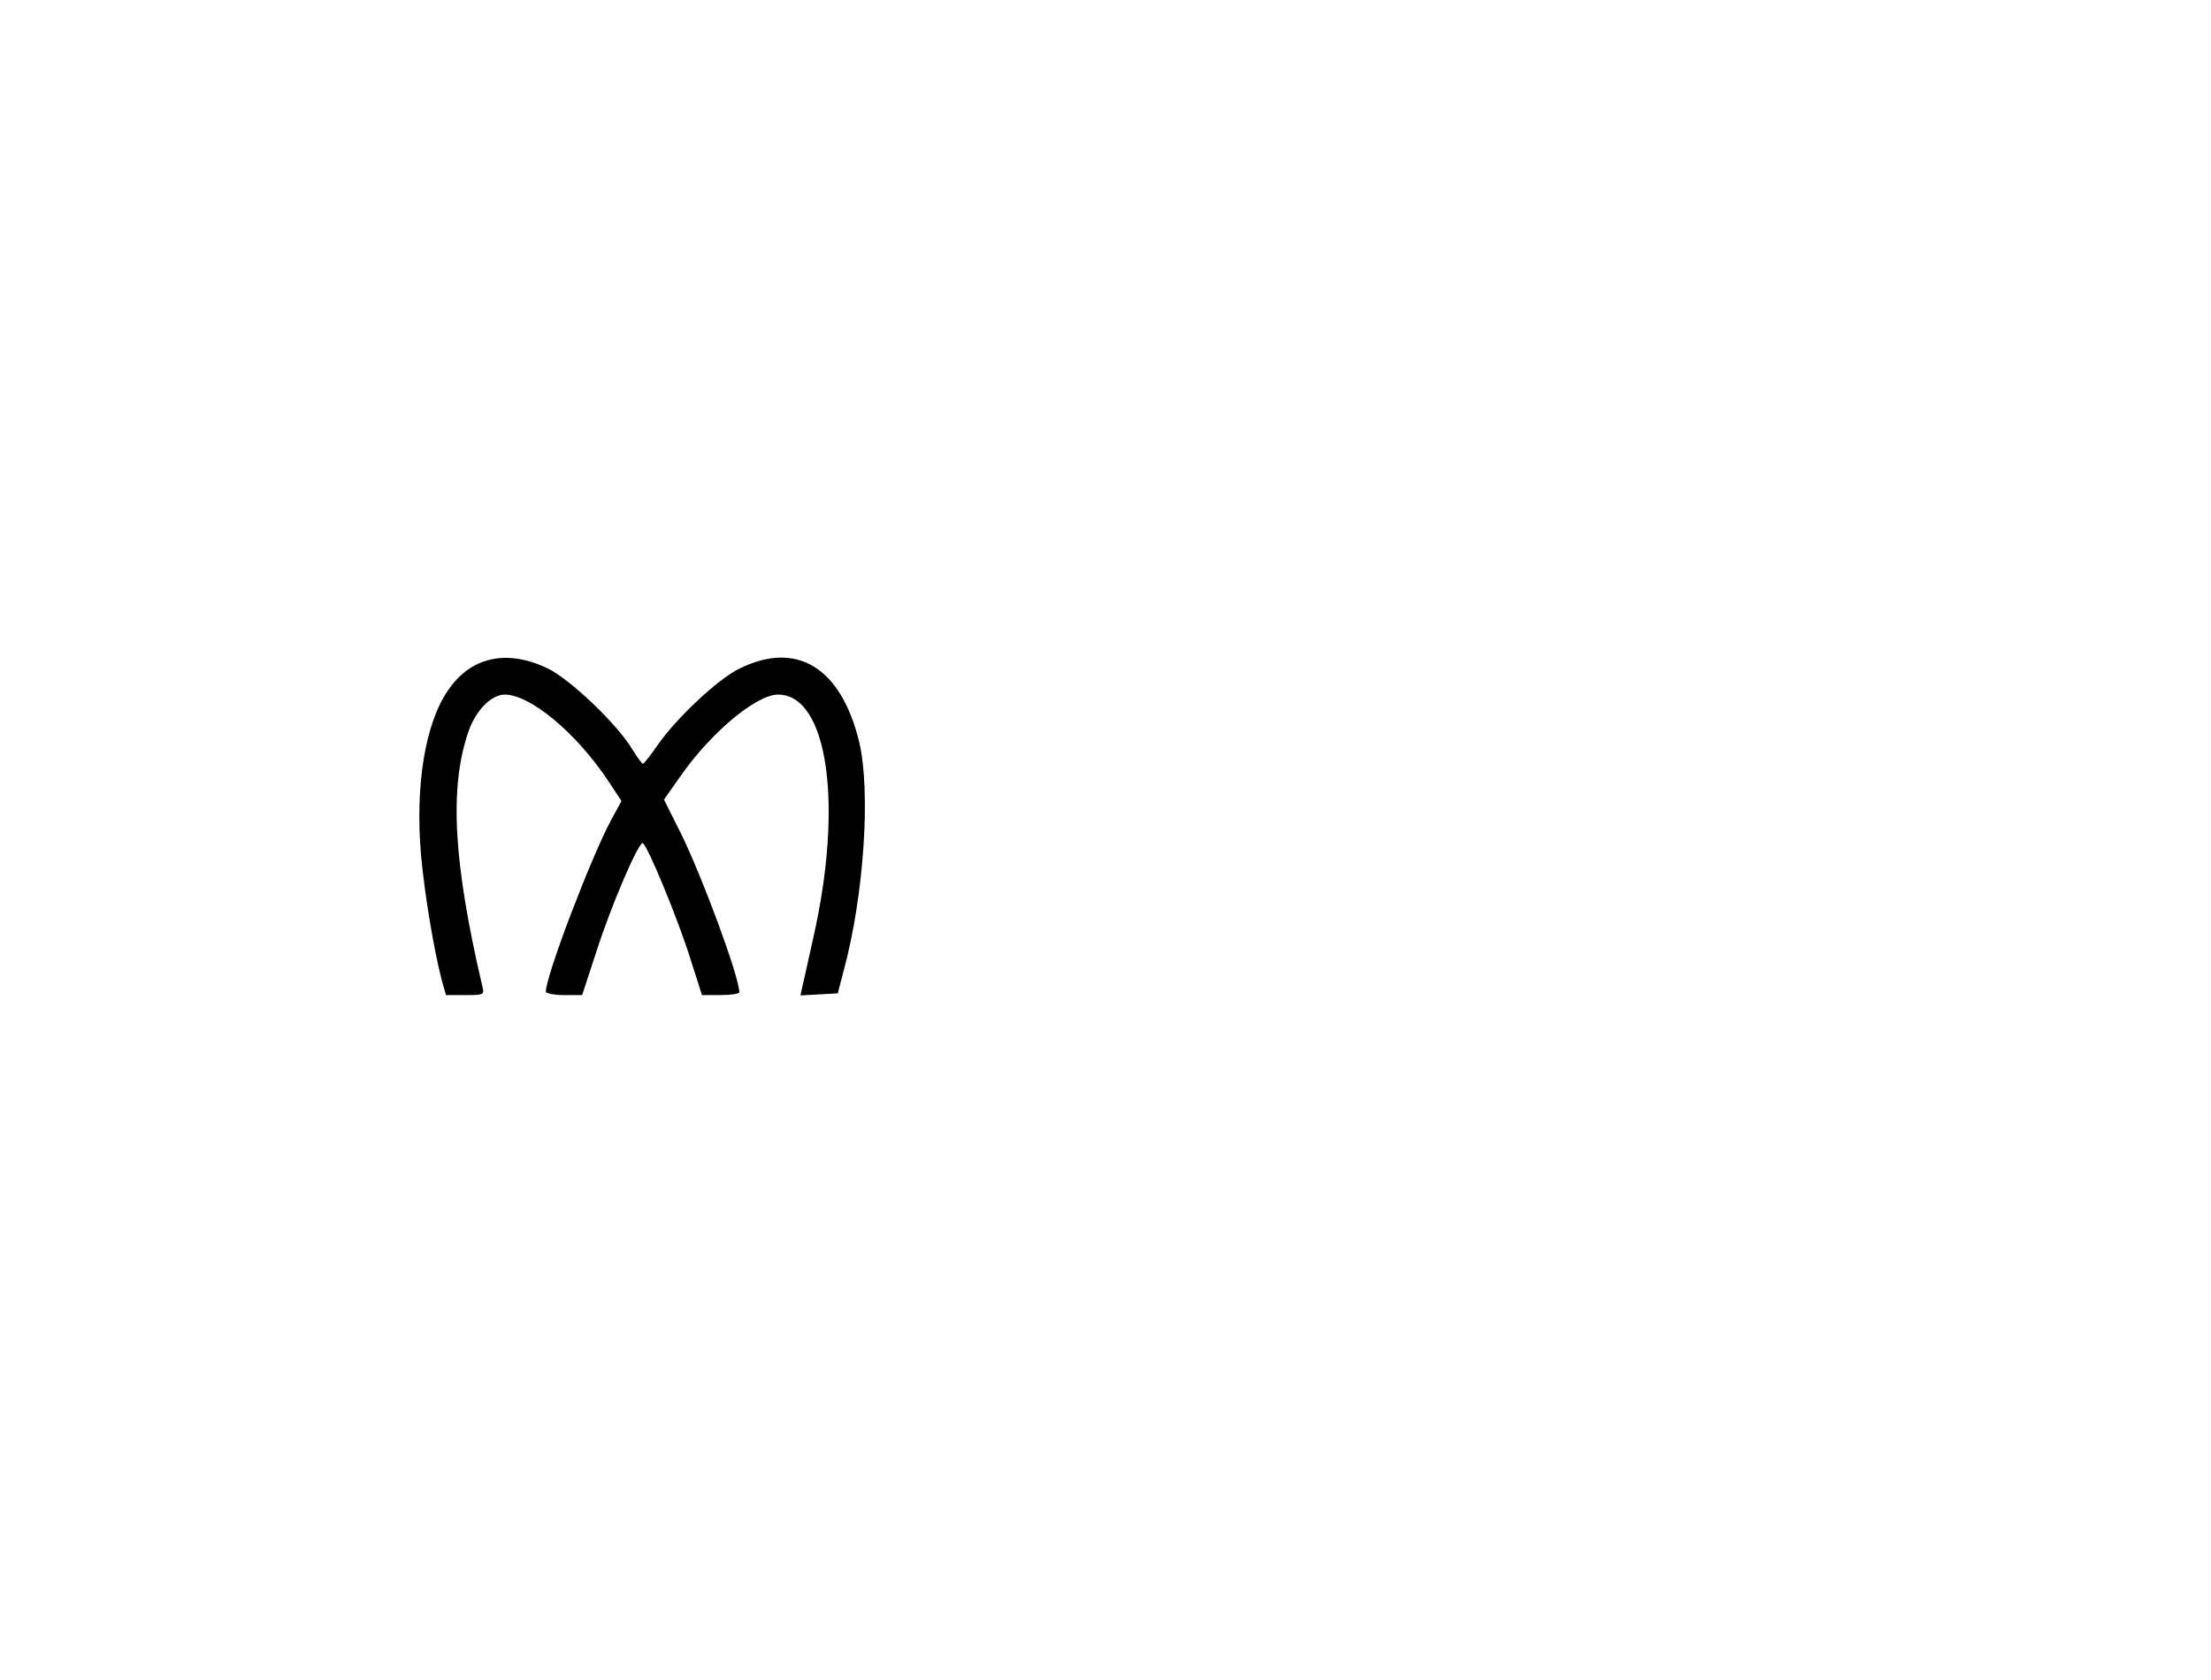
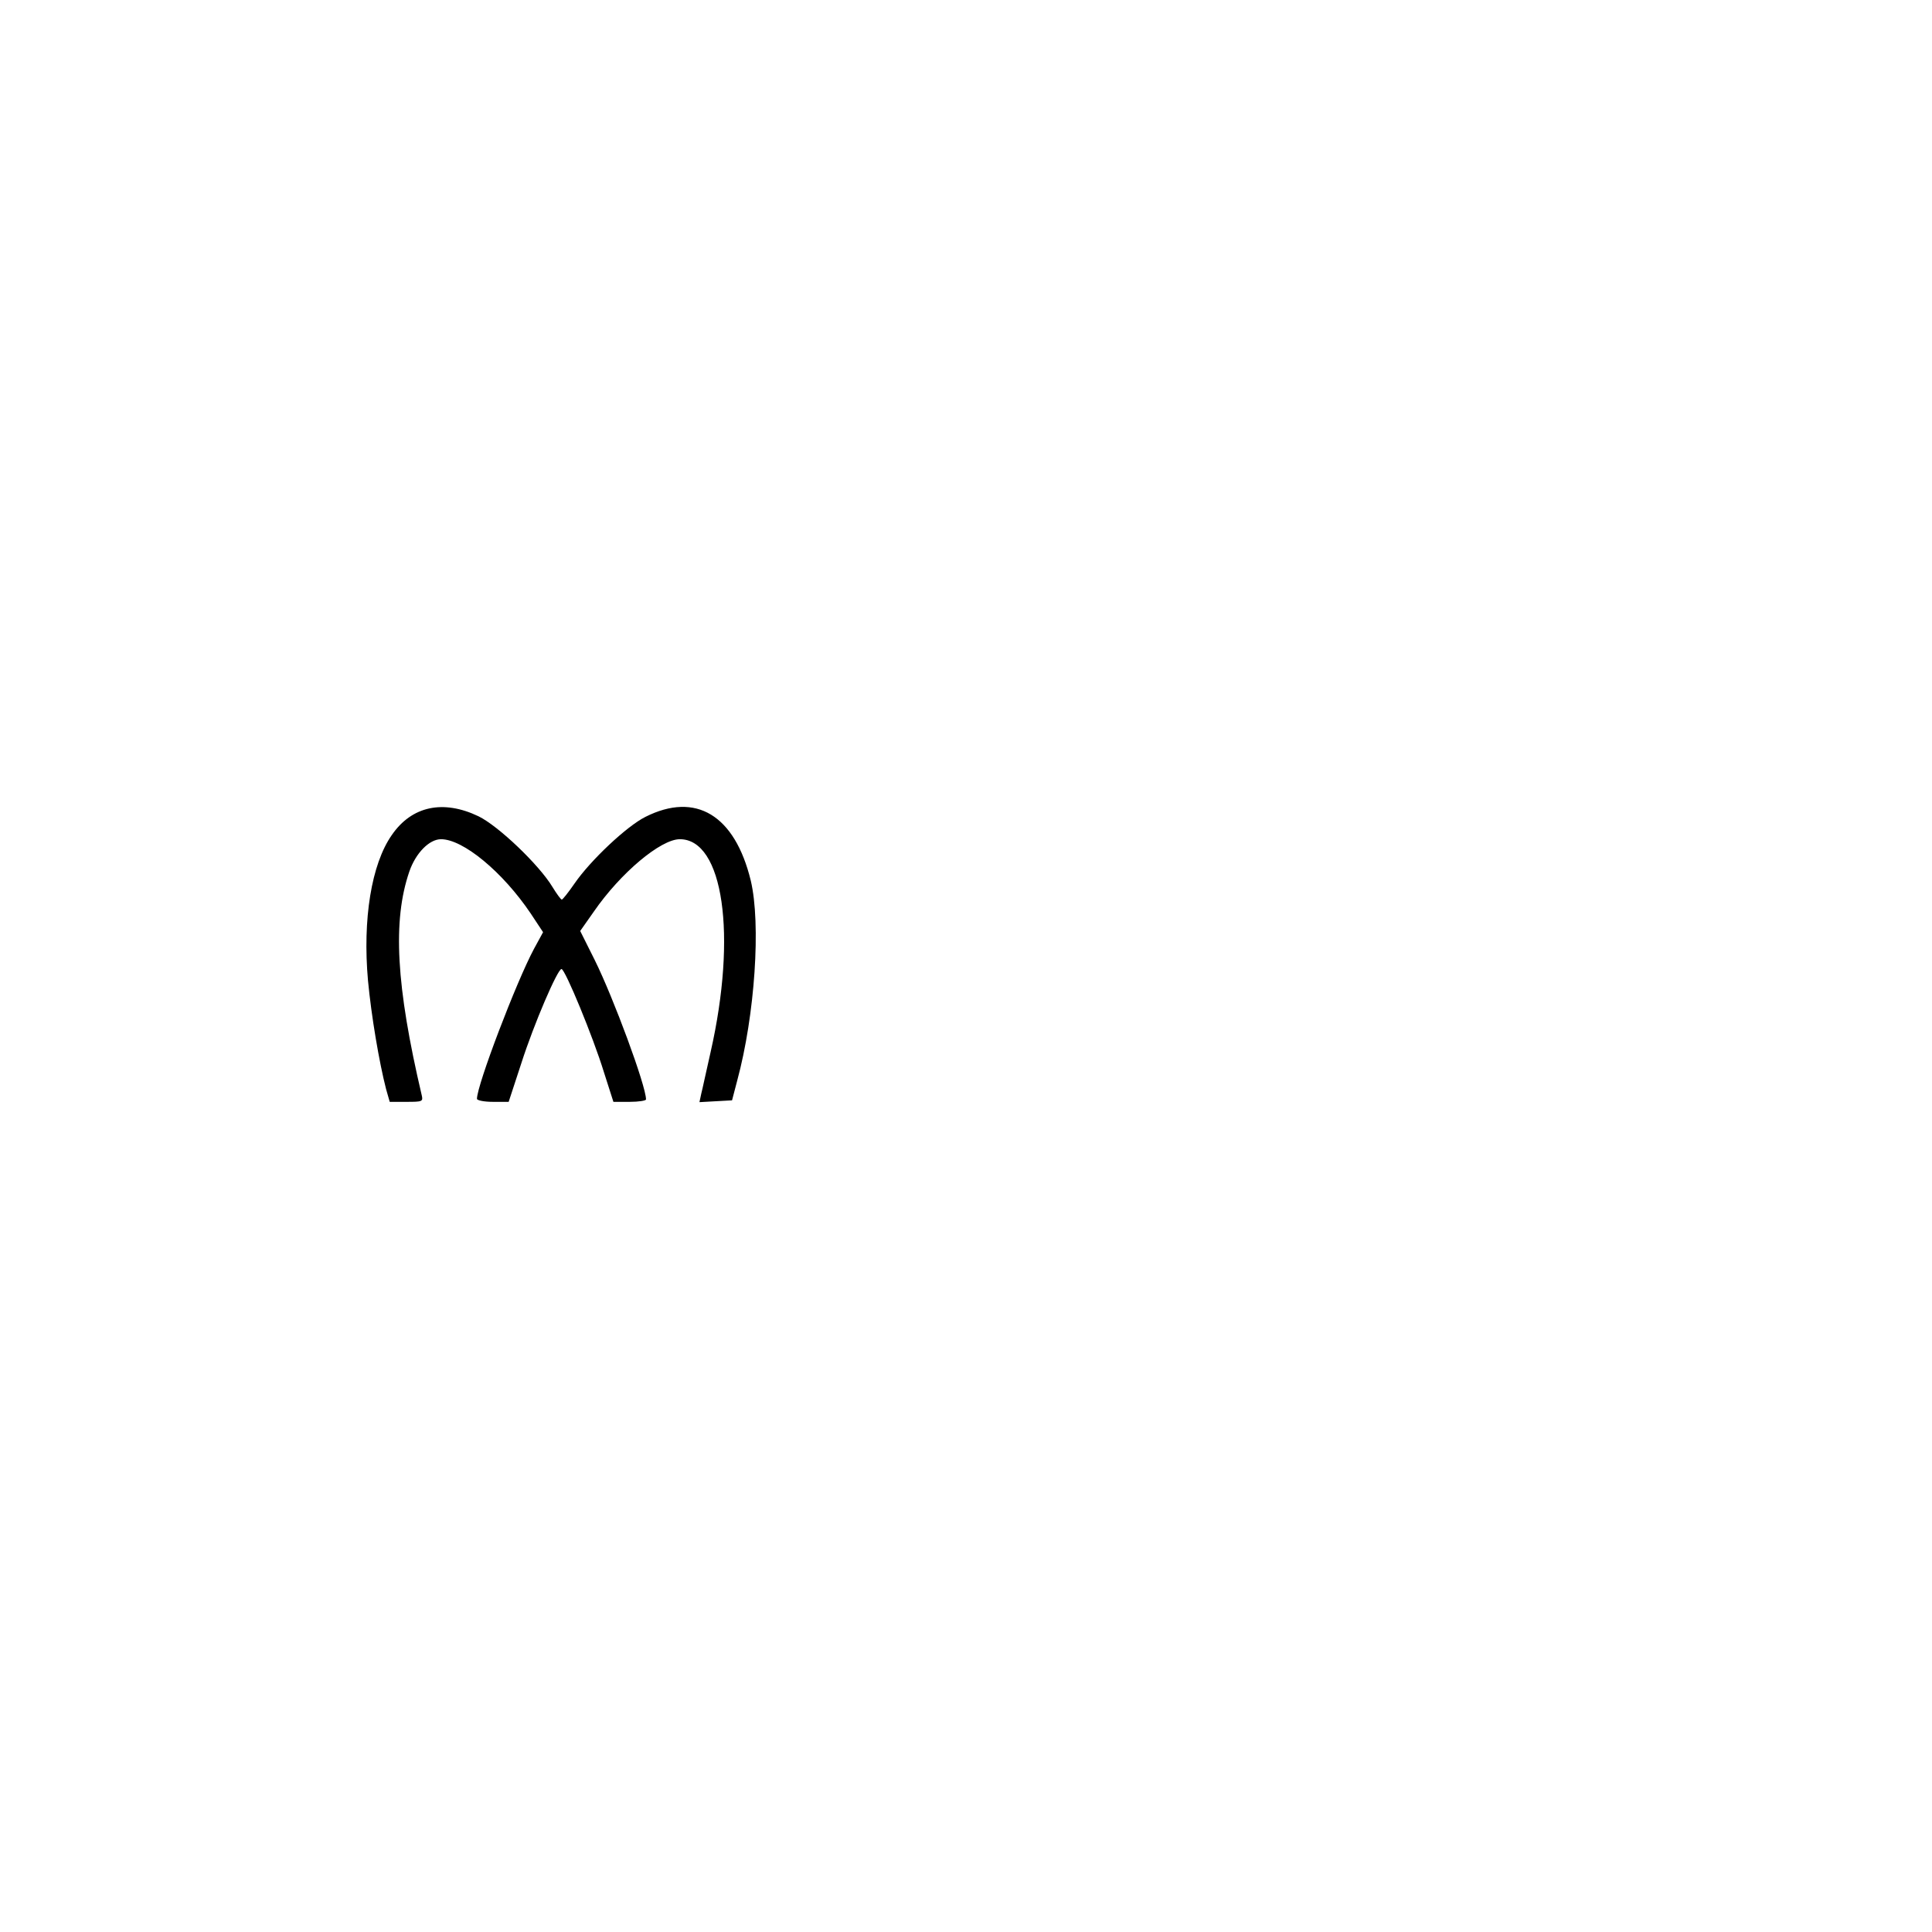
- <svg xmlns="http://www.w3.org/2000/svg" width="129" height="98" viewBox="0 0 6400 3600" preserveAspectRatio="xMidYMid meet">
+ <svg xmlns="http://www.w3.org/2000/svg" width="129" height="129" viewBox="0 0 6400 3600" preserveAspectRatio="xMidYMid meet">
+   <rect fill="none" height="129" width="129" />
  <path d="M1279 2208 c-23 -89 -49 -243 -60 -360 -18 -202 11 -385 79 -482 66 -96 170 -118 287 -62 66 32 201 161 245 234 14 23 28 42 31 42 3 0 22 -24 42 -53 53 -77 173 -190 235 -221 167 -84 296 -6 349 211 34 143 14 445 -45 663 l-17 65 -54 3 -54 3 6 -28 c4 -15 17 -77 31 -138 88 -388 42 -705 -102 -705 -63 0 -196 111 -285 240 l-45 64 48 96 c62 125 170 417 170 462 0 4 -24 8 -54 8 l-54 0 -32 -100 c-35 -114 -128 -340 -140 -340 -13 0 -91 181 -133 312 l-42 128 -52 0 c-30 0 -53 -5 -53 -10 0 -46 131 -389 189 -497 l30 -55 -41 -62 c-93 -138 -224 -246 -297 -246 -39 0 -84 46 -105 107 -56 163 -44 379 41 741 5 21 2 22 -50 22 l-56 0 -12 -42z" />
</svg>
